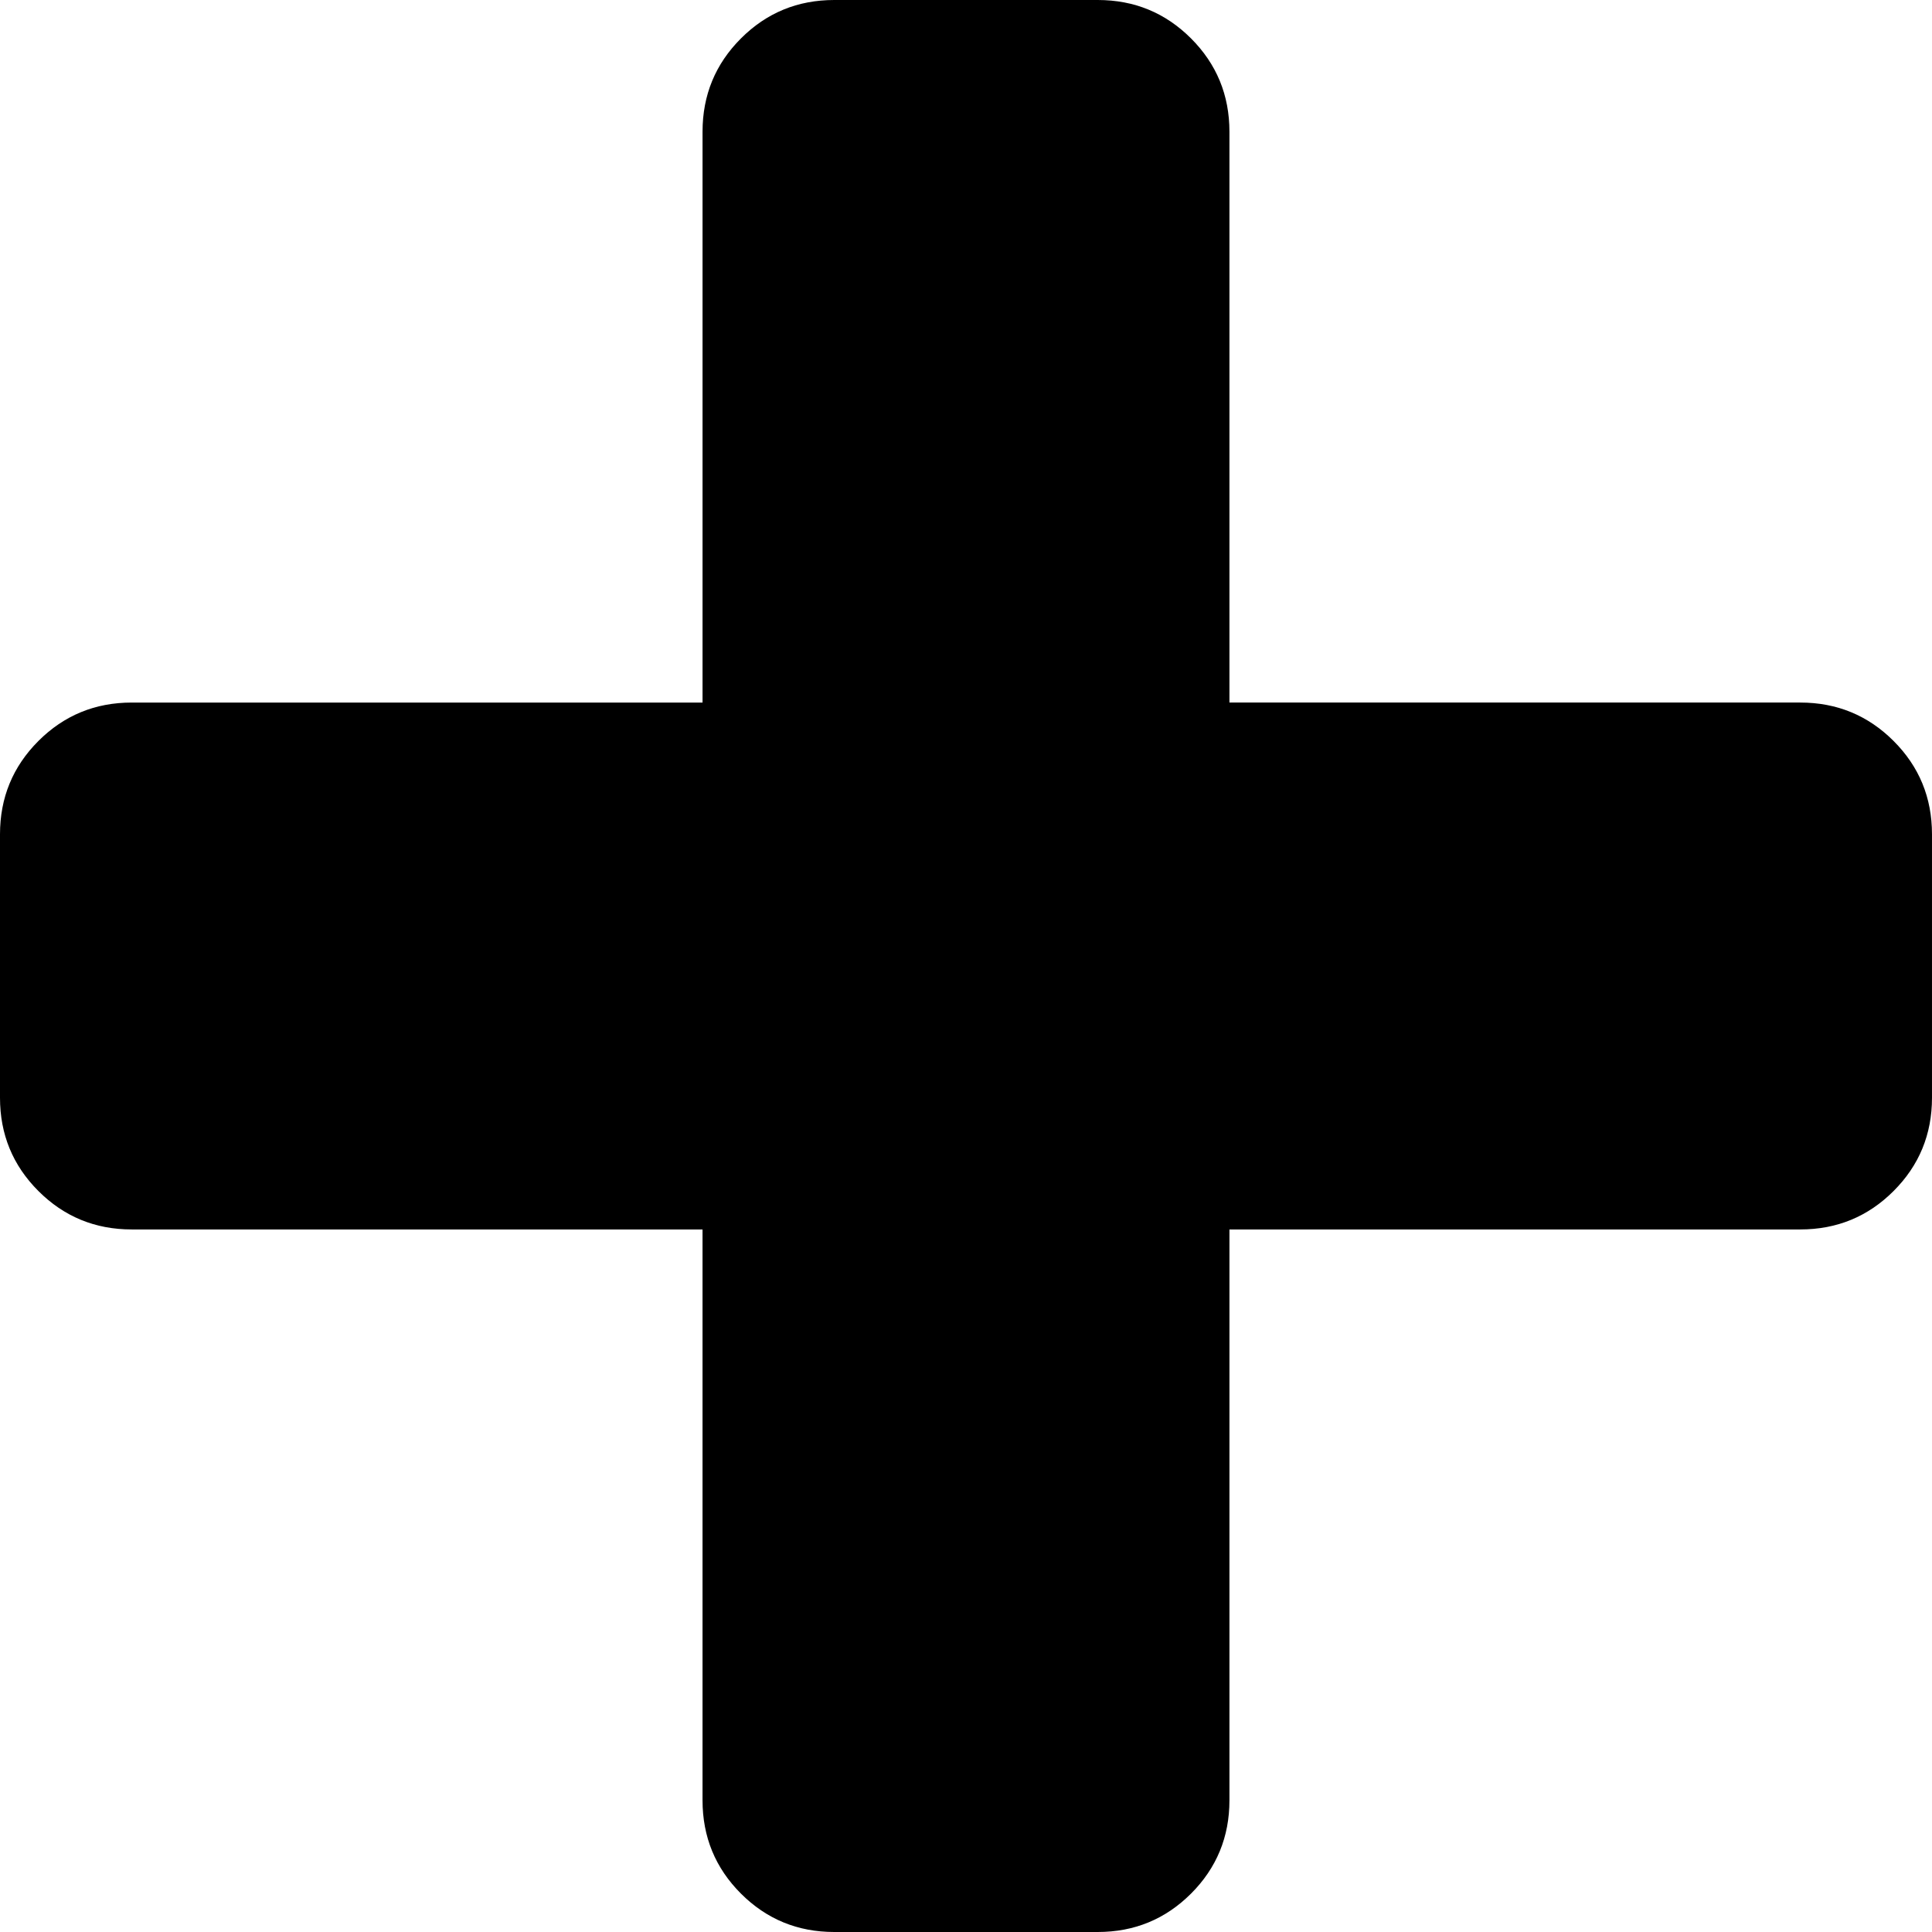
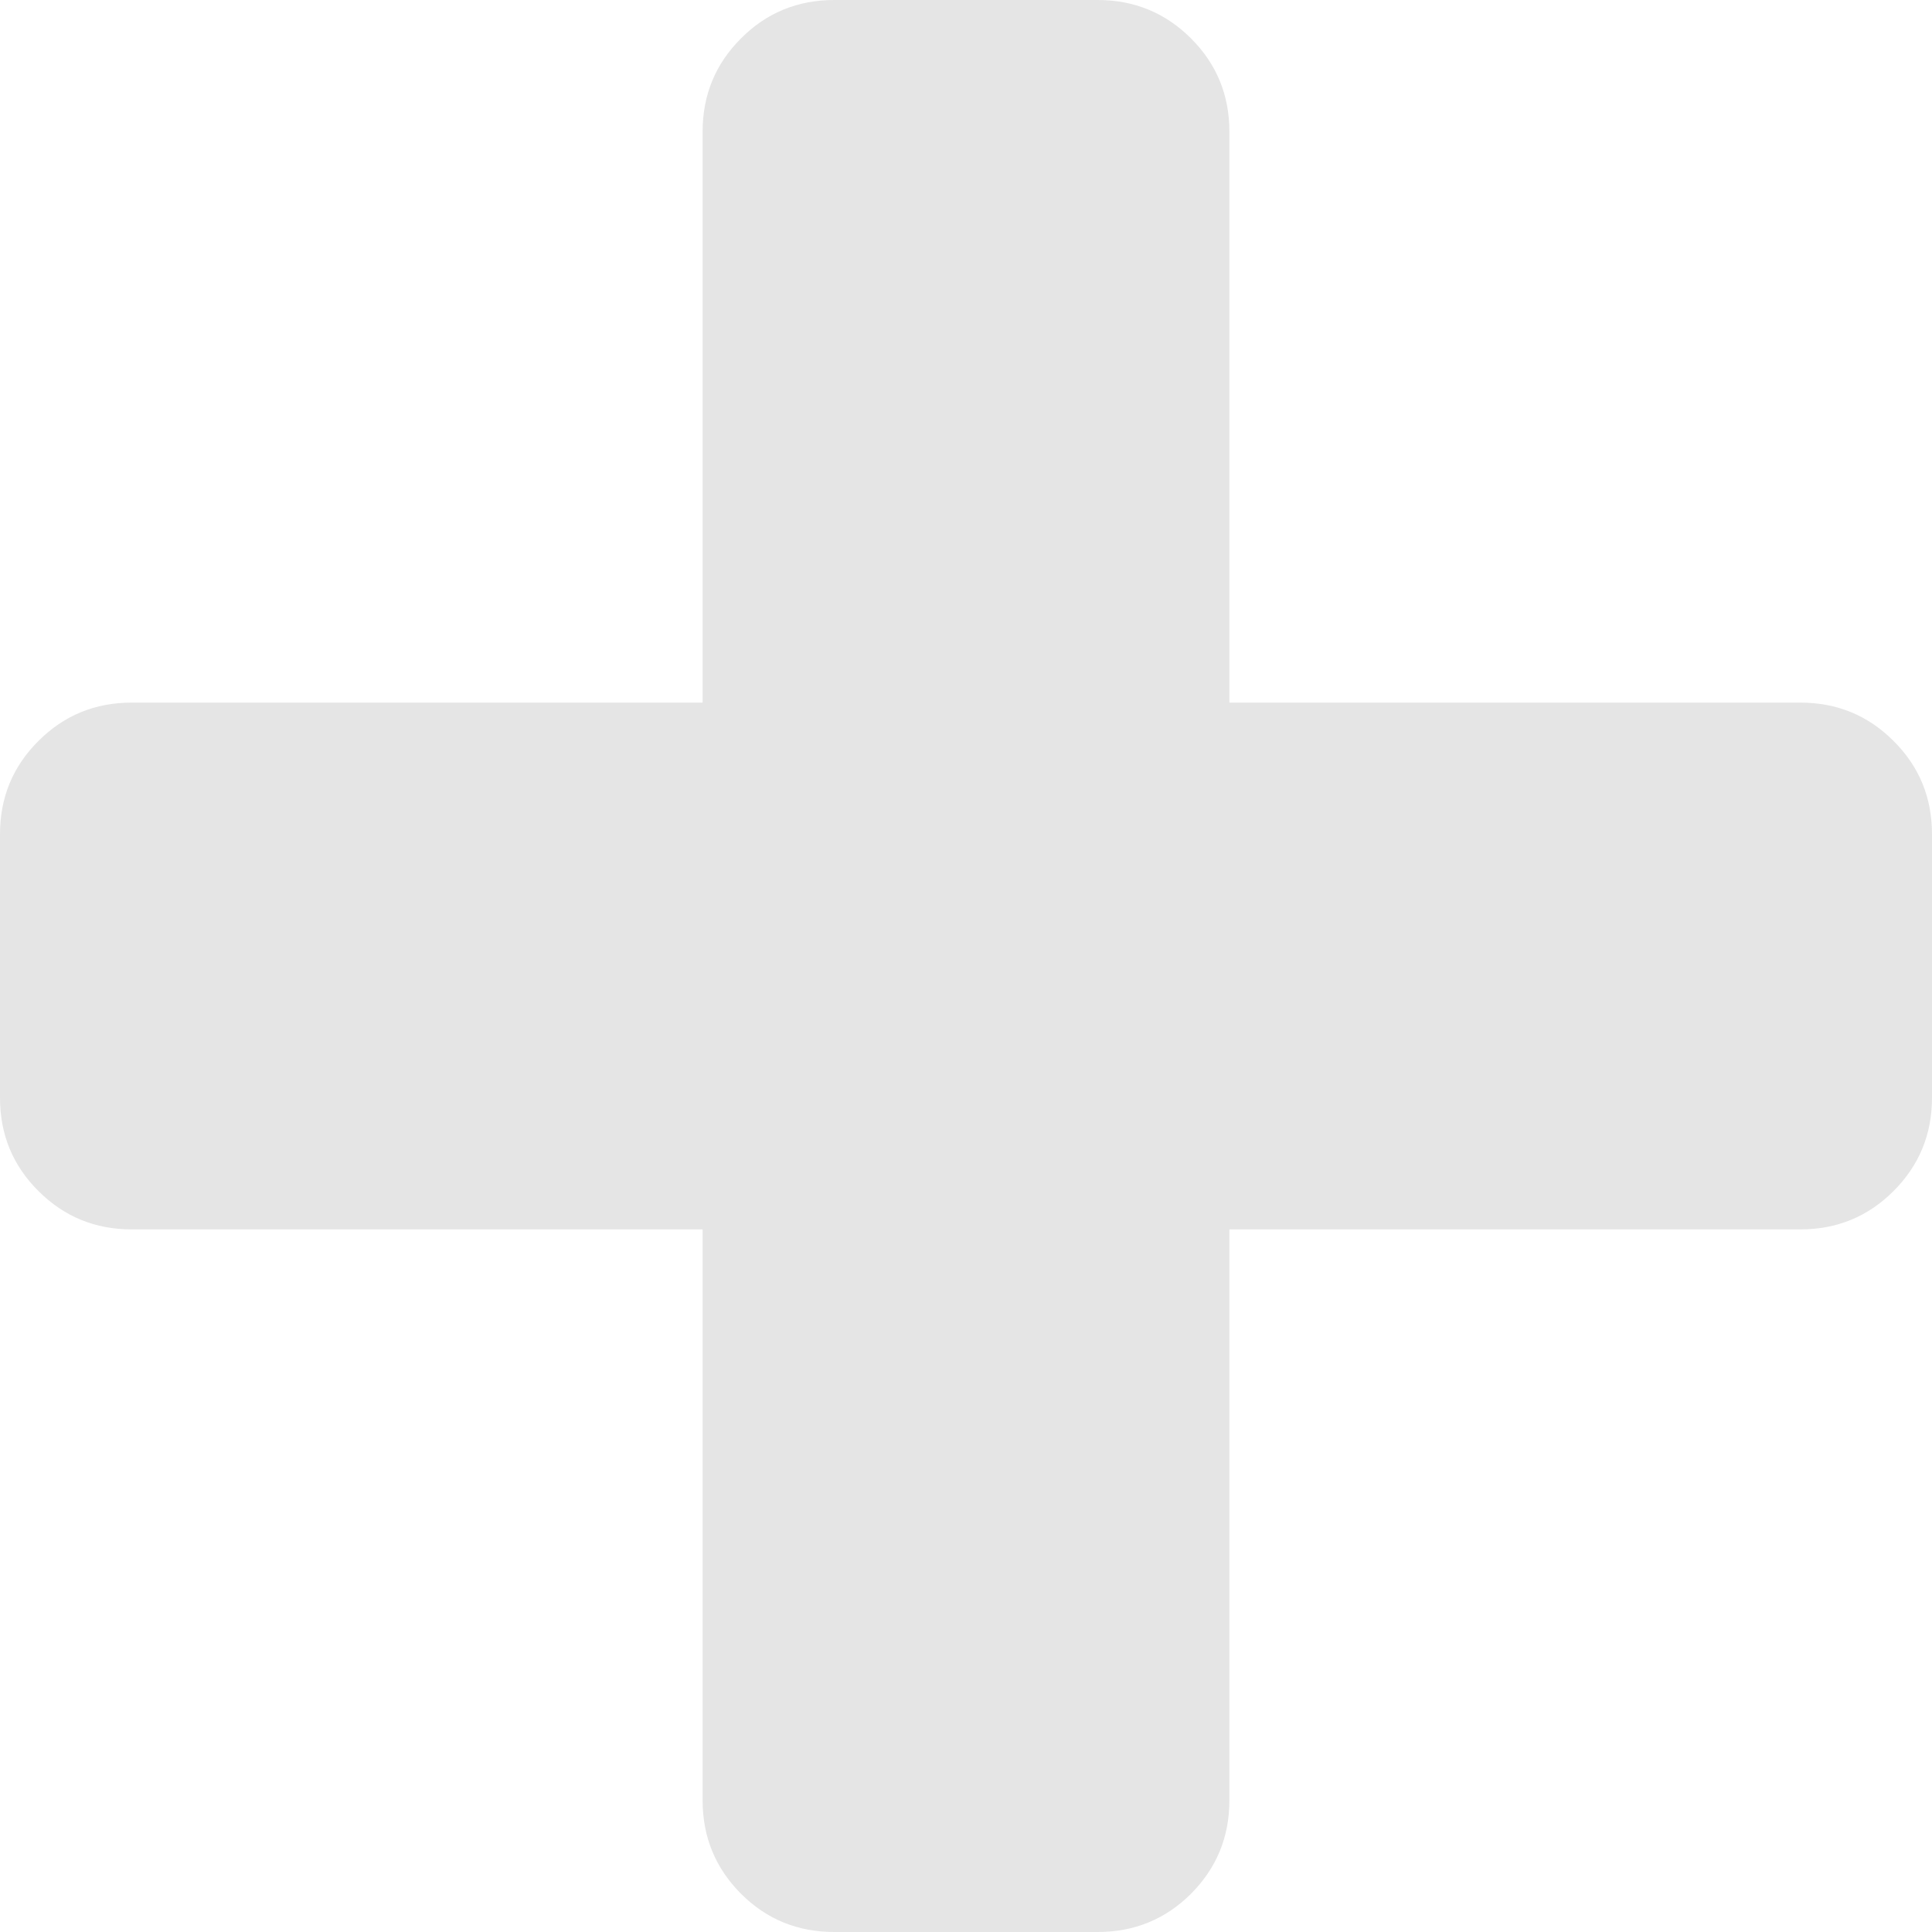
- <svg xmlns="http://www.w3.org/2000/svg" version="1.1" id="Capa_1" x="0px" y="0px" width="401.994px" height="401.994px" viewBox="0 0 401.994 401.994" style="enable-background:new 0 0 401.994 401.994;" xml:space="preserve">
-   <g>
-     <path d="M394,154.175c-5.331-5.33-11.806-7.994-19.417-7.994H255.811V27.406c0-7.611-2.666-14.084-7.994-19.414   C242.488,2.666,236.02,0,228.398,0h-54.812c-7.612,0-14.084,2.663-19.414,7.993c-5.33,5.33-7.994,11.803-7.994,19.414v118.775   H27.407c-7.611,0-14.084,2.664-19.414,7.994S0,165.973,0,173.589v54.819c0,7.618,2.662,14.086,7.992,19.411   c5.33,5.332,11.803,7.994,19.414,7.994h118.771V374.59c0,7.611,2.664,14.089,7.994,19.417c5.33,5.325,11.802,7.987,19.414,7.987   h54.816c7.617,0,14.086-2.662,19.417-7.987c5.332-5.331,7.994-11.806,7.994-19.417V255.813h118.77   c7.618,0,14.089-2.662,19.417-7.994c5.329-5.325,7.994-11.793,7.994-19.411v-54.819C401.991,165.973,399.332,159.502,394,154.175z" />
-   </g>
-   <g>
- </g>
-   <g>
- </g>
-   <g>
- </g>
-   <g>
- </g>
-   <g>
- </g>
-   <g>
- </g>
-   <g>
- </g>
-   <g>
- </g>
-   <g>
- </g>
-   <g>
- </g>
-   <g>
- </g>
-   <g>
- </g>
-   <g>
- </g>
-   <g>
- </g>
-   <g>
- </g>
+ <svg xmlns="http://www.w3.org/2000/svg" width="12" height="12" viewBox="0 0 12 12" fill="none">
+   <path d="M11.761 4.602C11.602 4.443 11.409 4.364 11.182 4.364H7.636V0.818C7.636 0.591 7.557 0.398 7.398 0.239C7.239 0.08 7.045 0 6.818 0H5.182C4.955 0 4.761 0.079 4.602 0.239C4.443 0.398 4.364 0.591 4.364 0.818V4.364H0.818C0.591 4.364 0.398 4.443 0.239 4.602C0.079 4.761 0 4.954 0 5.182V6.818C0 7.046 0.079 7.239 0.239 7.398C0.398 7.557 0.591 7.636 0.818 7.636H4.364V11.182C4.364 11.409 4.443 11.602 4.602 11.762C4.761 11.921 4.954 12 5.182 12H6.818C7.045 12 7.239 11.921 7.398 11.762C7.557 11.602 7.636 11.409 7.636 11.182V7.636H11.182C11.409 7.636 11.602 7.557 11.761 7.398C11.92 7.239 12 7.046 12 6.818V5.182C12 4.954 11.921 4.761 11.761 4.602Z" fill="#E5E5E5" />
</svg>
